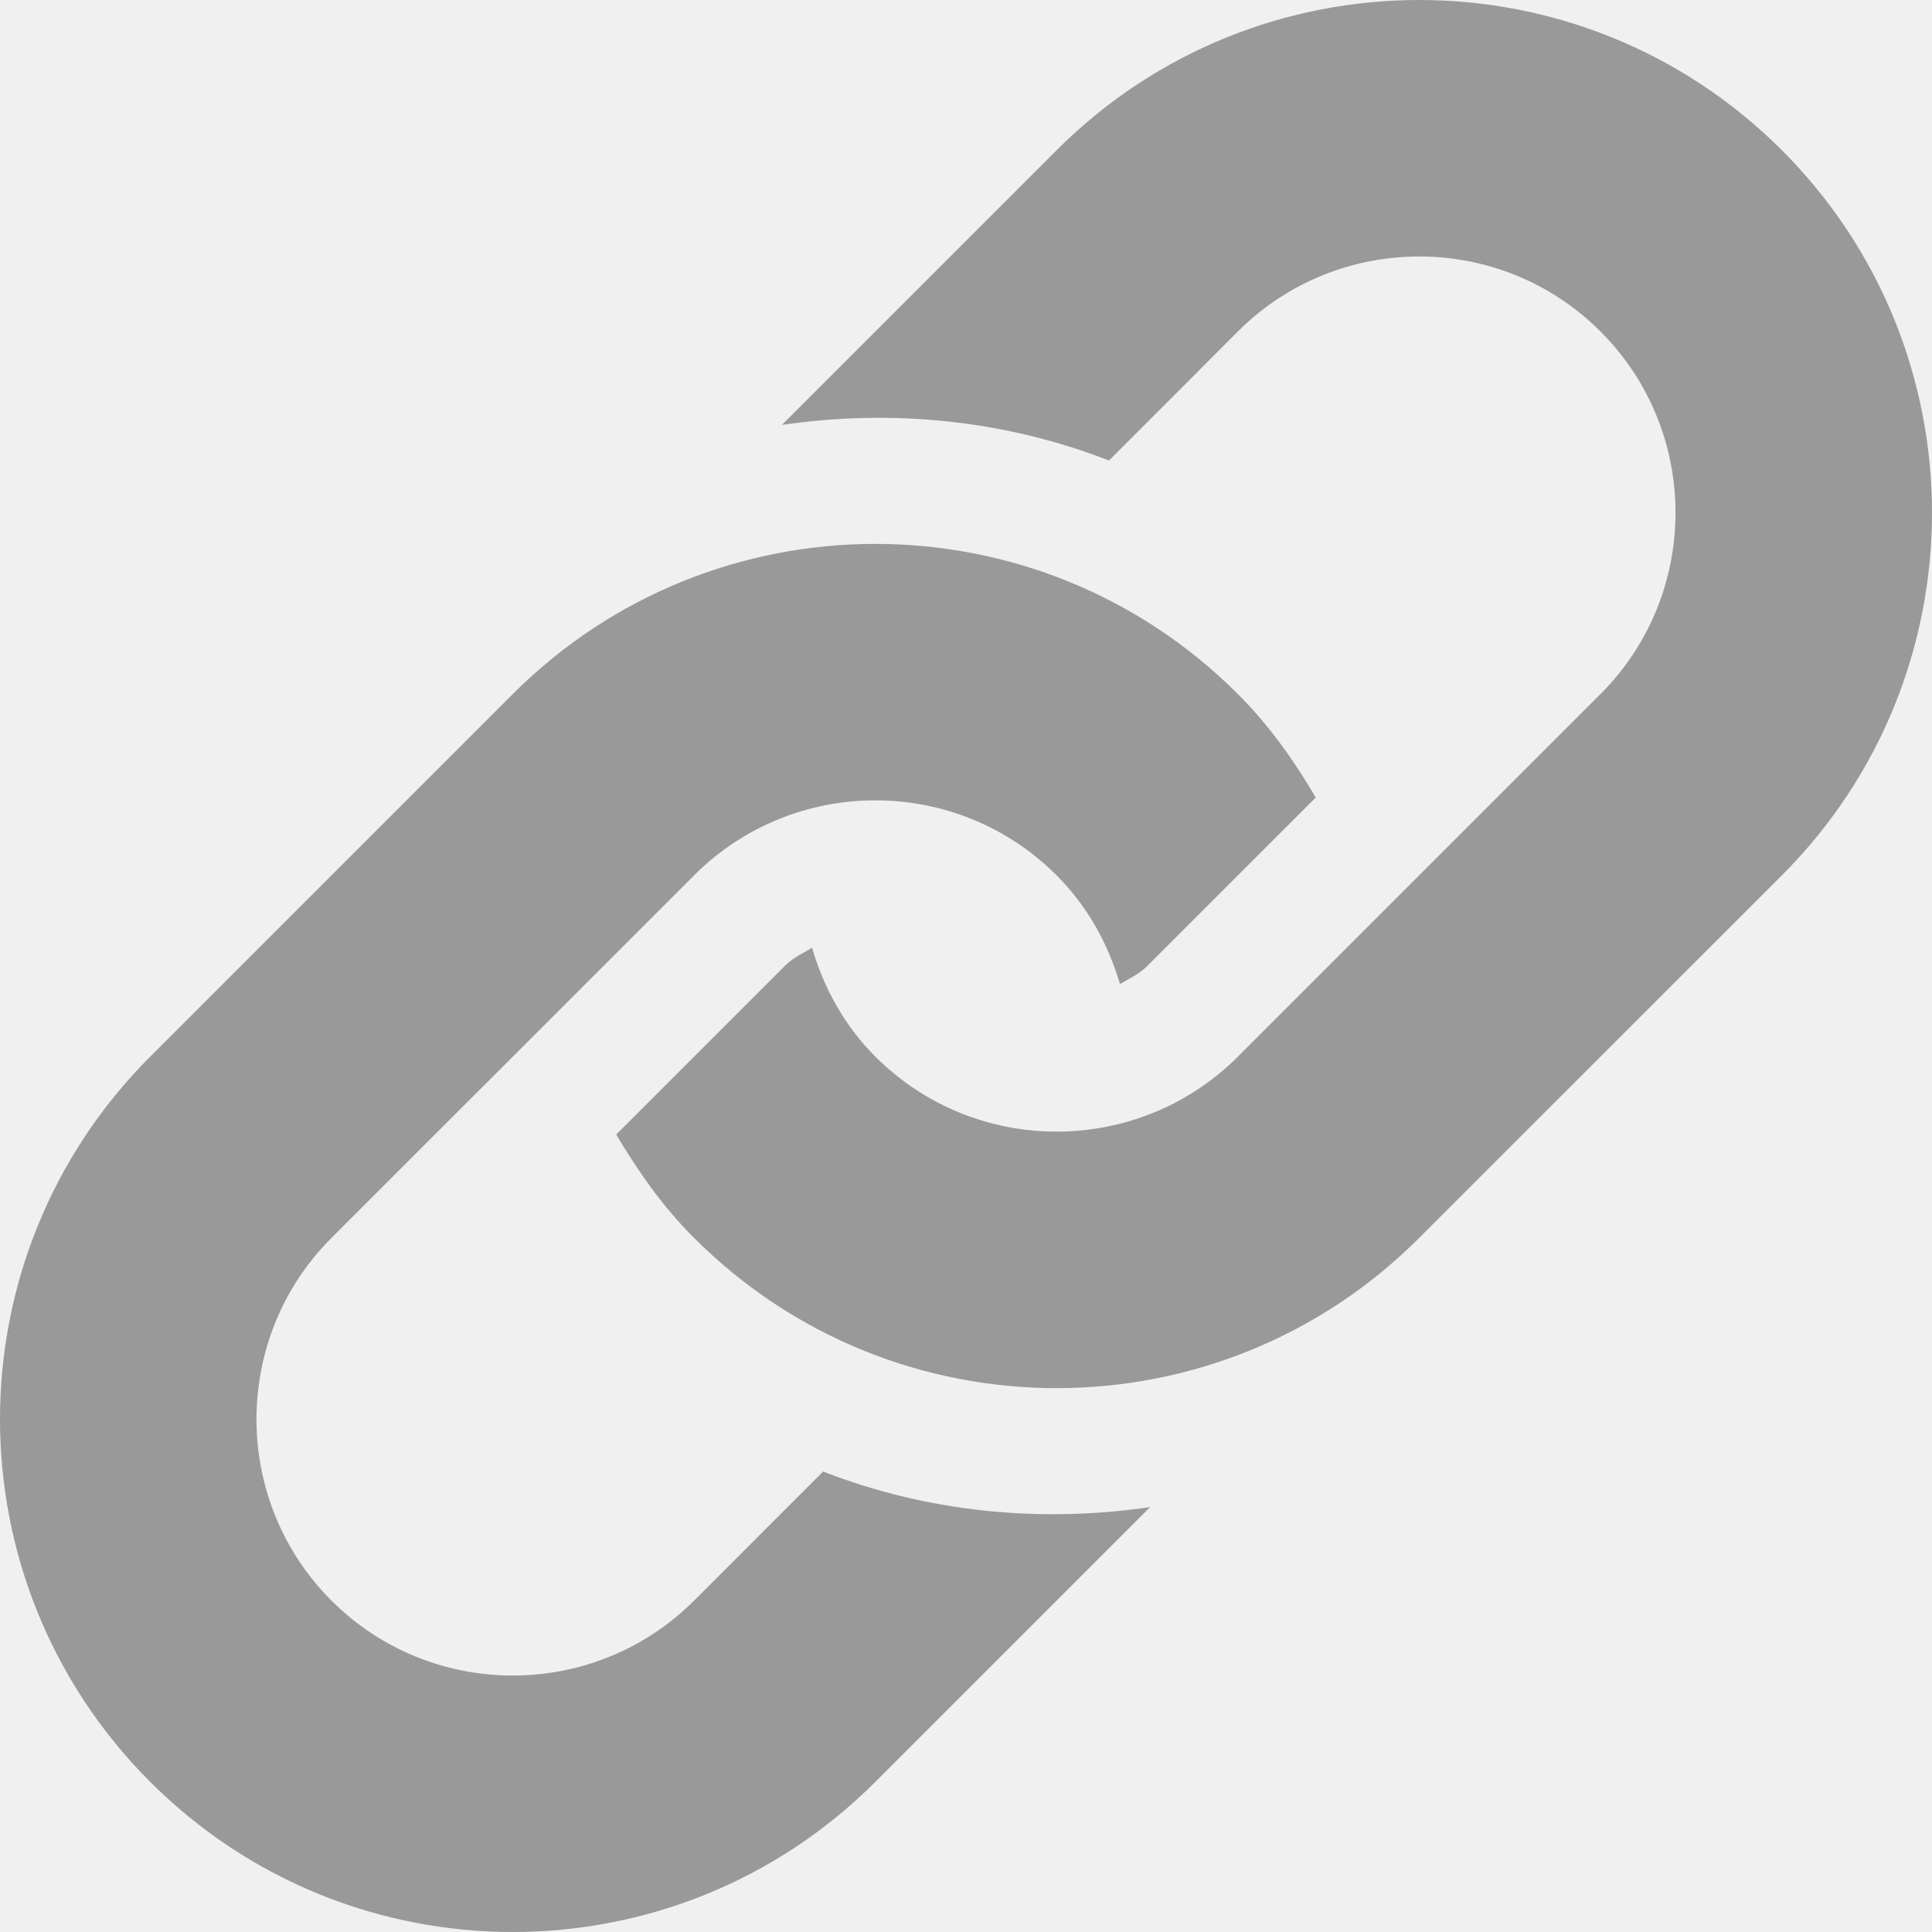
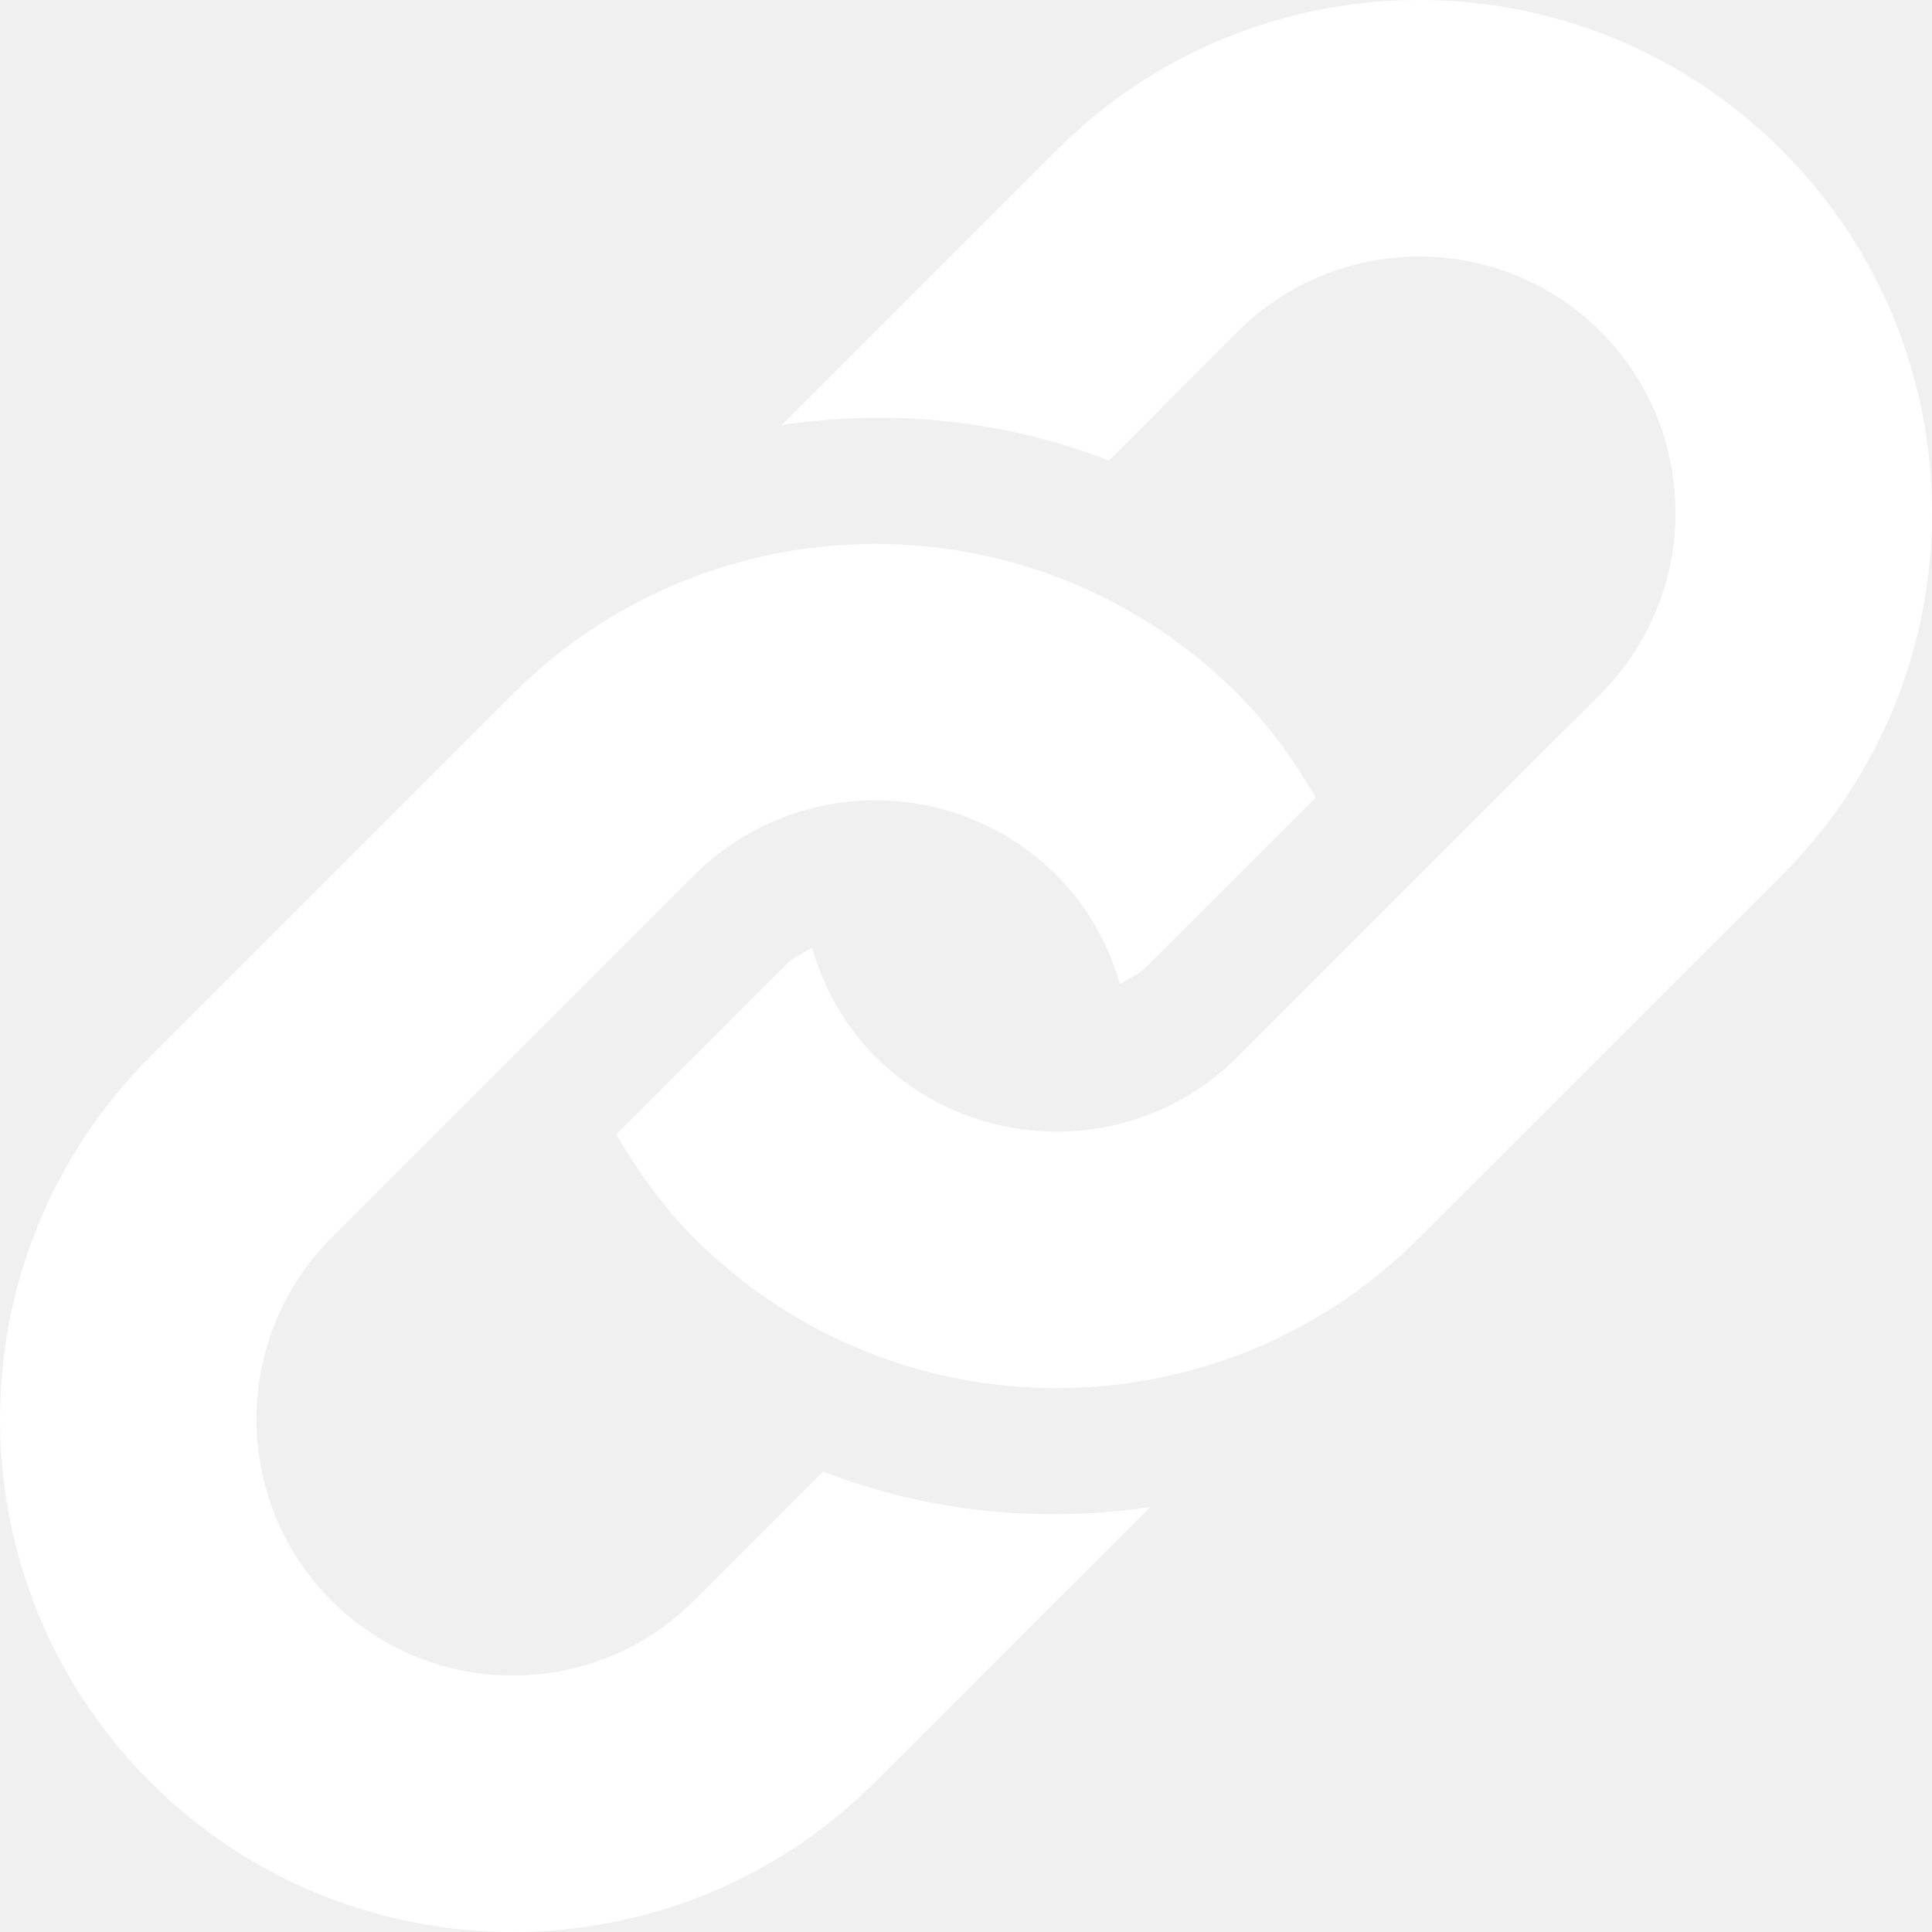
<svg xmlns="http://www.w3.org/2000/svg" version="1.1" id="Capa_1" x="0px" y="0px" width="512px" height="512px" viewBox="0 0 457.03 457.03" style="enable-background:new 0 0 457.03 457.03;" xml:space="preserve">
  <g>
-     <path d="M421.512,207.074l-85.795,85.767c-47.352,47.38-124.169,47.38-171.529,0c-7.46-7.439-13.296-15.821-18.421-24.465   l39.864-39.861c1.895-1.911,4.235-3.006,6.471-4.296c2.756,9.416,7.567,18.33,14.972,25.736c23.648,23.667,62.128,23.634,85.762,0   l85.768-85.765c23.666-23.664,23.666-62.135,0-85.781c-23.635-23.646-62.105-23.646-85.768,0l-30.499,30.532   c-24.75-9.637-51.415-12.228-77.373-8.424l64.991-64.989c47.38-47.371,124.177-47.371,171.557,0   C468.869,82.897,468.869,159.706,421.512,207.074z M194.708,348.104l-30.521,30.532c-23.646,23.634-62.128,23.634-85.778,0   c-23.648-23.667-23.648-62.138,0-85.795l85.778-85.767c23.665-23.662,62.121-23.662,85.767,0   c7.388,7.39,12.204,16.302,14.986,25.706c2.249-1.307,4.56-2.369,6.454-4.266l39.861-39.845   c-5.092-8.678-10.958-17.03-18.421-24.477c-47.348-47.371-124.172-47.371-171.543,0L35.526,249.96   c-47.366,47.385-47.366,124.172,0,171.553c47.371,47.356,124.177,47.356,171.547,0l65.008-65.003   C246.109,360.336,219.437,357.723,194.708,348.104z" fill="#999999" />
+     <path d="M421.512,207.074l-85.795,85.767c-47.352,47.38-124.169,47.38-171.529,0c-7.46-7.439-13.296-15.821-18.421-24.465   l39.864-39.861c1.895-1.911,4.235-3.006,6.471-4.296c2.756,9.416,7.567,18.33,14.972,25.736c23.648,23.667,62.128,23.634,85.762,0   l85.768-85.765c23.666-23.664,23.666-62.135,0-85.781c-23.635-23.646-62.105-23.646-85.768,0l-30.499,30.532   c-24.75-9.637-51.415-12.228-77.373-8.424l64.991-64.989c47.38-47.371,124.177-47.371,171.557,0   C468.869,82.897,468.869,159.706,421.512,207.074z M194.708,348.104l-30.521,30.532c-23.646,23.634-62.128,23.634-85.778,0   c-23.648-23.667-23.648-62.138,0-85.795l85.778-85.767c23.665-23.662,62.121-23.662,85.767,0   c7.388,7.39,12.204,16.302,14.986,25.706c2.249-1.307,4.56-2.369,6.454-4.266l39.861-39.845   c-5.092-8.678-10.958-17.03-18.421-24.477c-47.348-47.371-124.172-47.371-171.543,0L35.526,249.96   c-47.366,47.385-47.366,124.172,0,171.553c47.371,47.356,124.177,47.356,171.547,0l65.008-65.003   C246.109,360.336,219.437,357.723,194.708,348.104z" fill="#FFFFFF" />
  </g>
  <g>
</g>
  <g>
</g>
  <g>
</g>
  <g>
</g>
  <g>
</g>
  <g>
</g>
  <g>
</g>
  <g>
</g>
  <g>
</g>
  <g>
</g>
  <g>
</g>
  <g>
</g>
  <g>
</g>
  <g>
</g>
  <g>
</g>
</svg>
